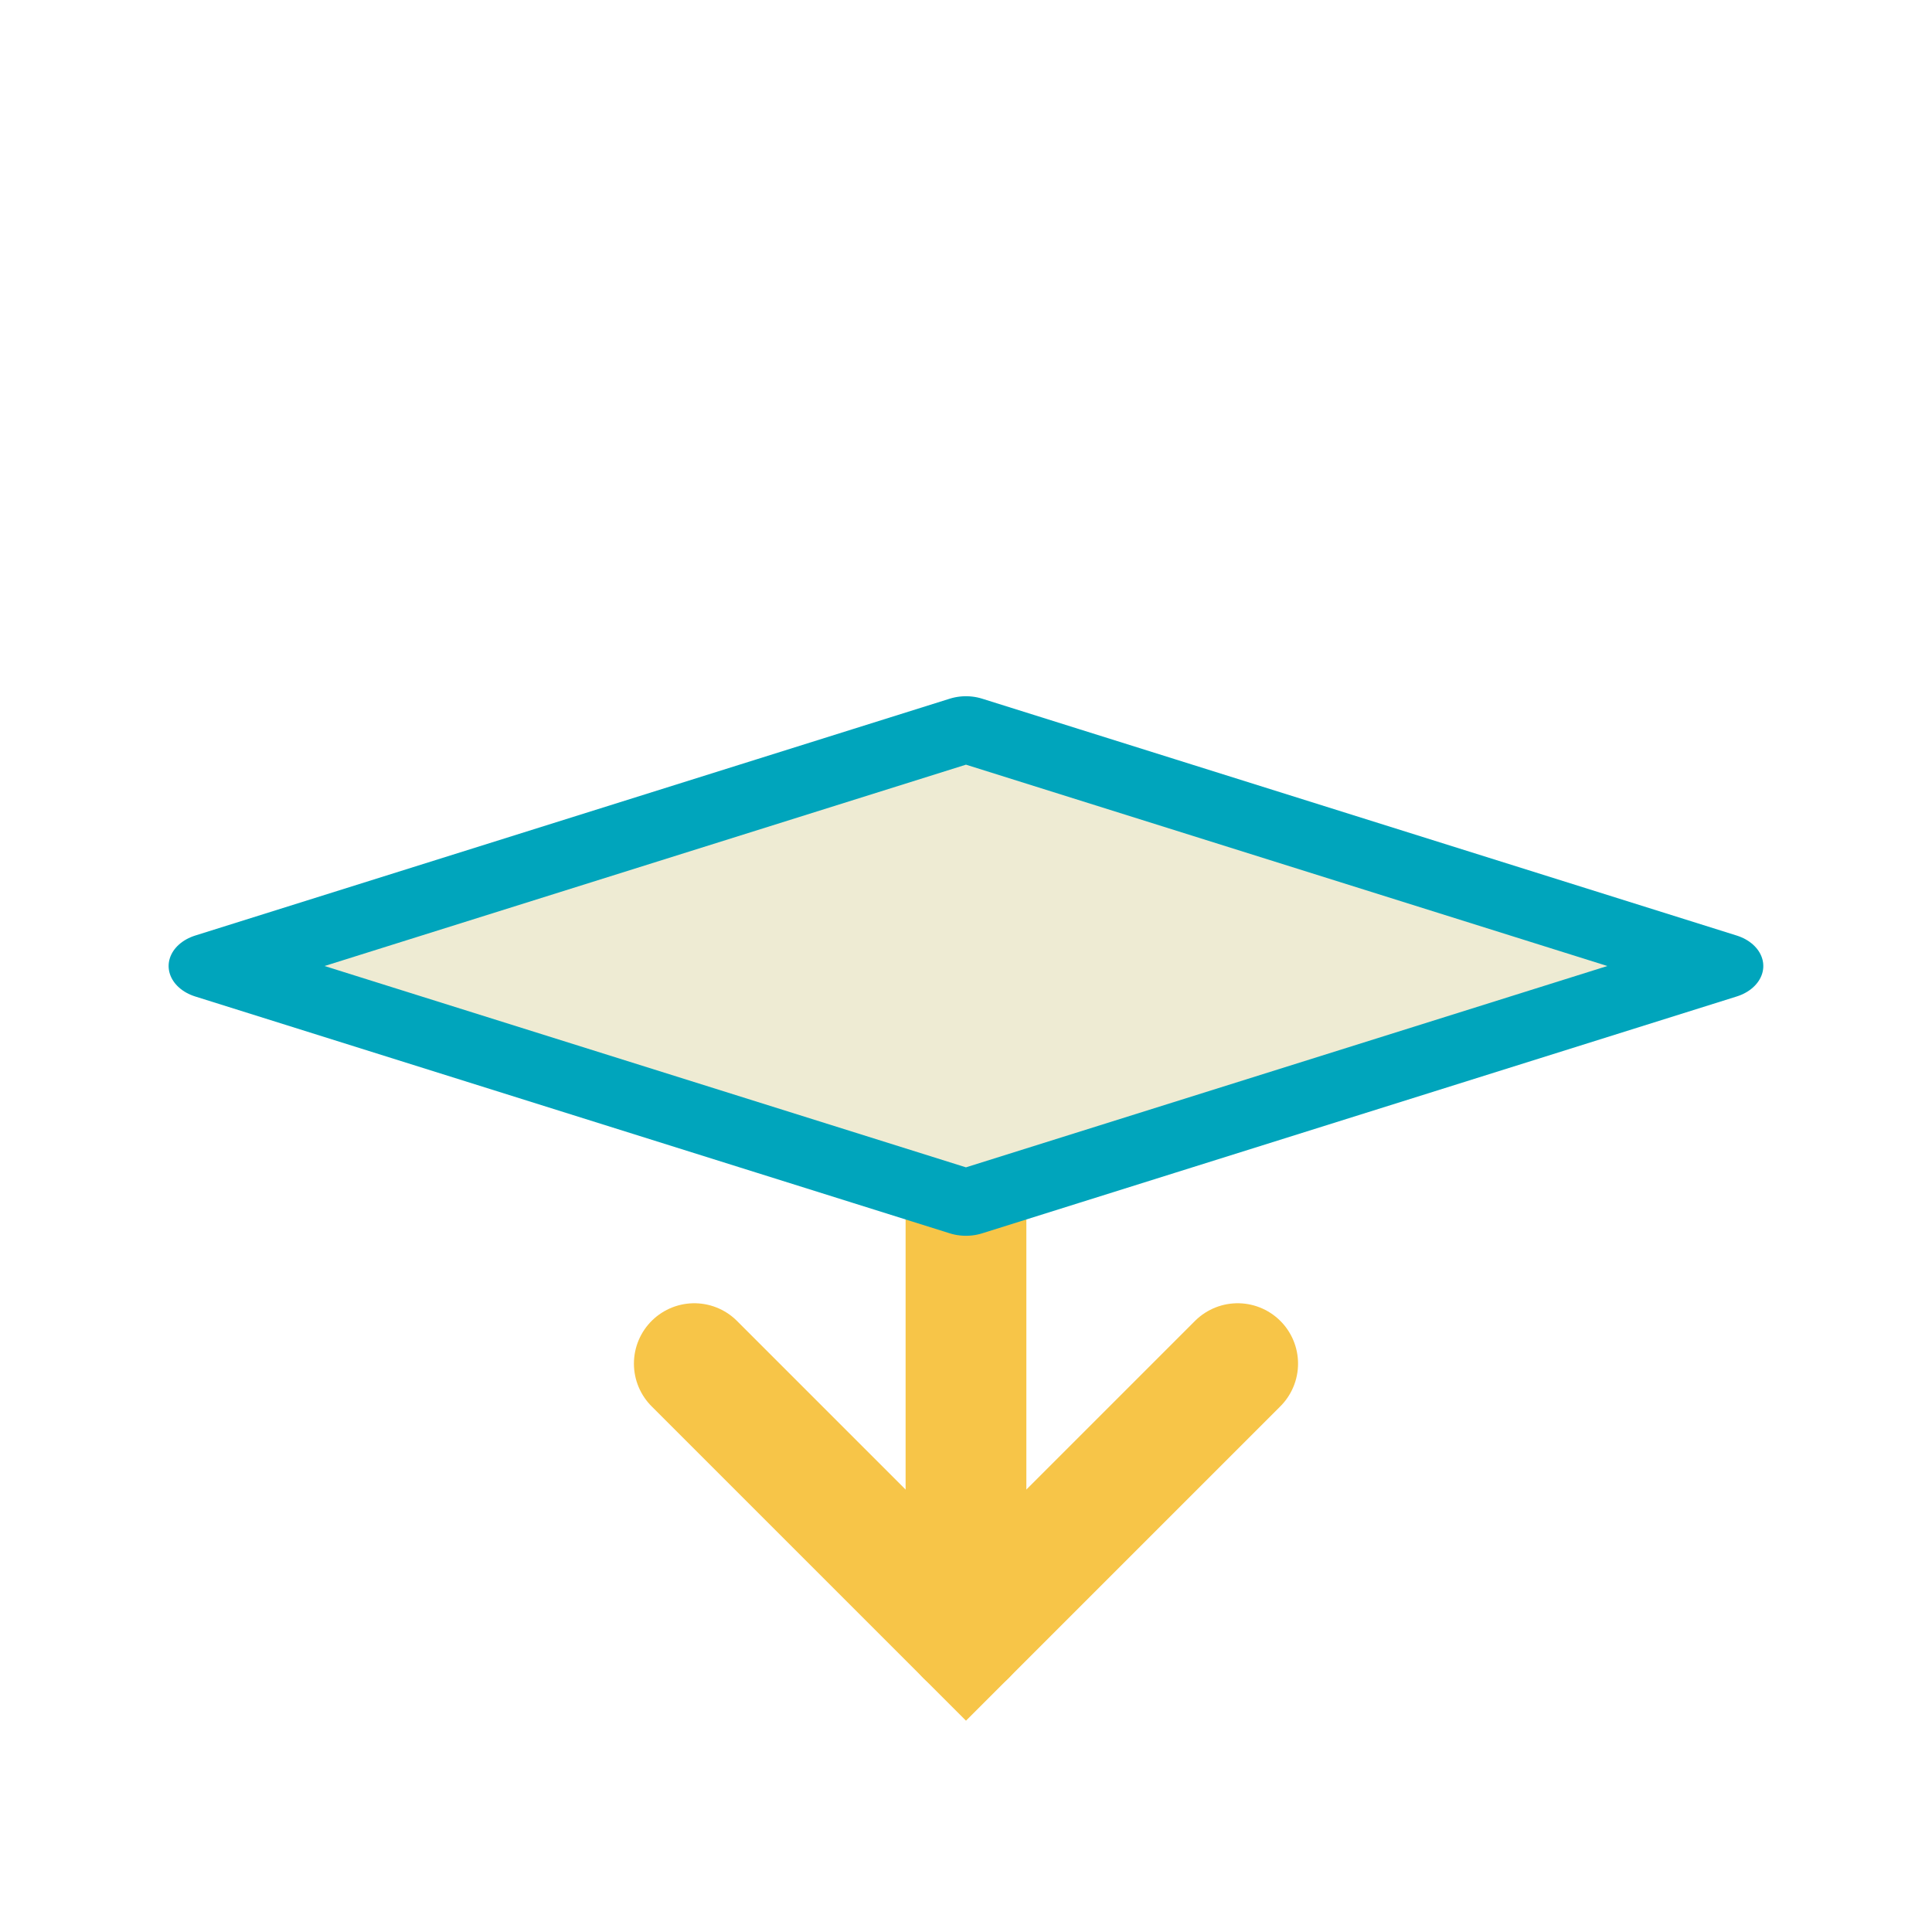
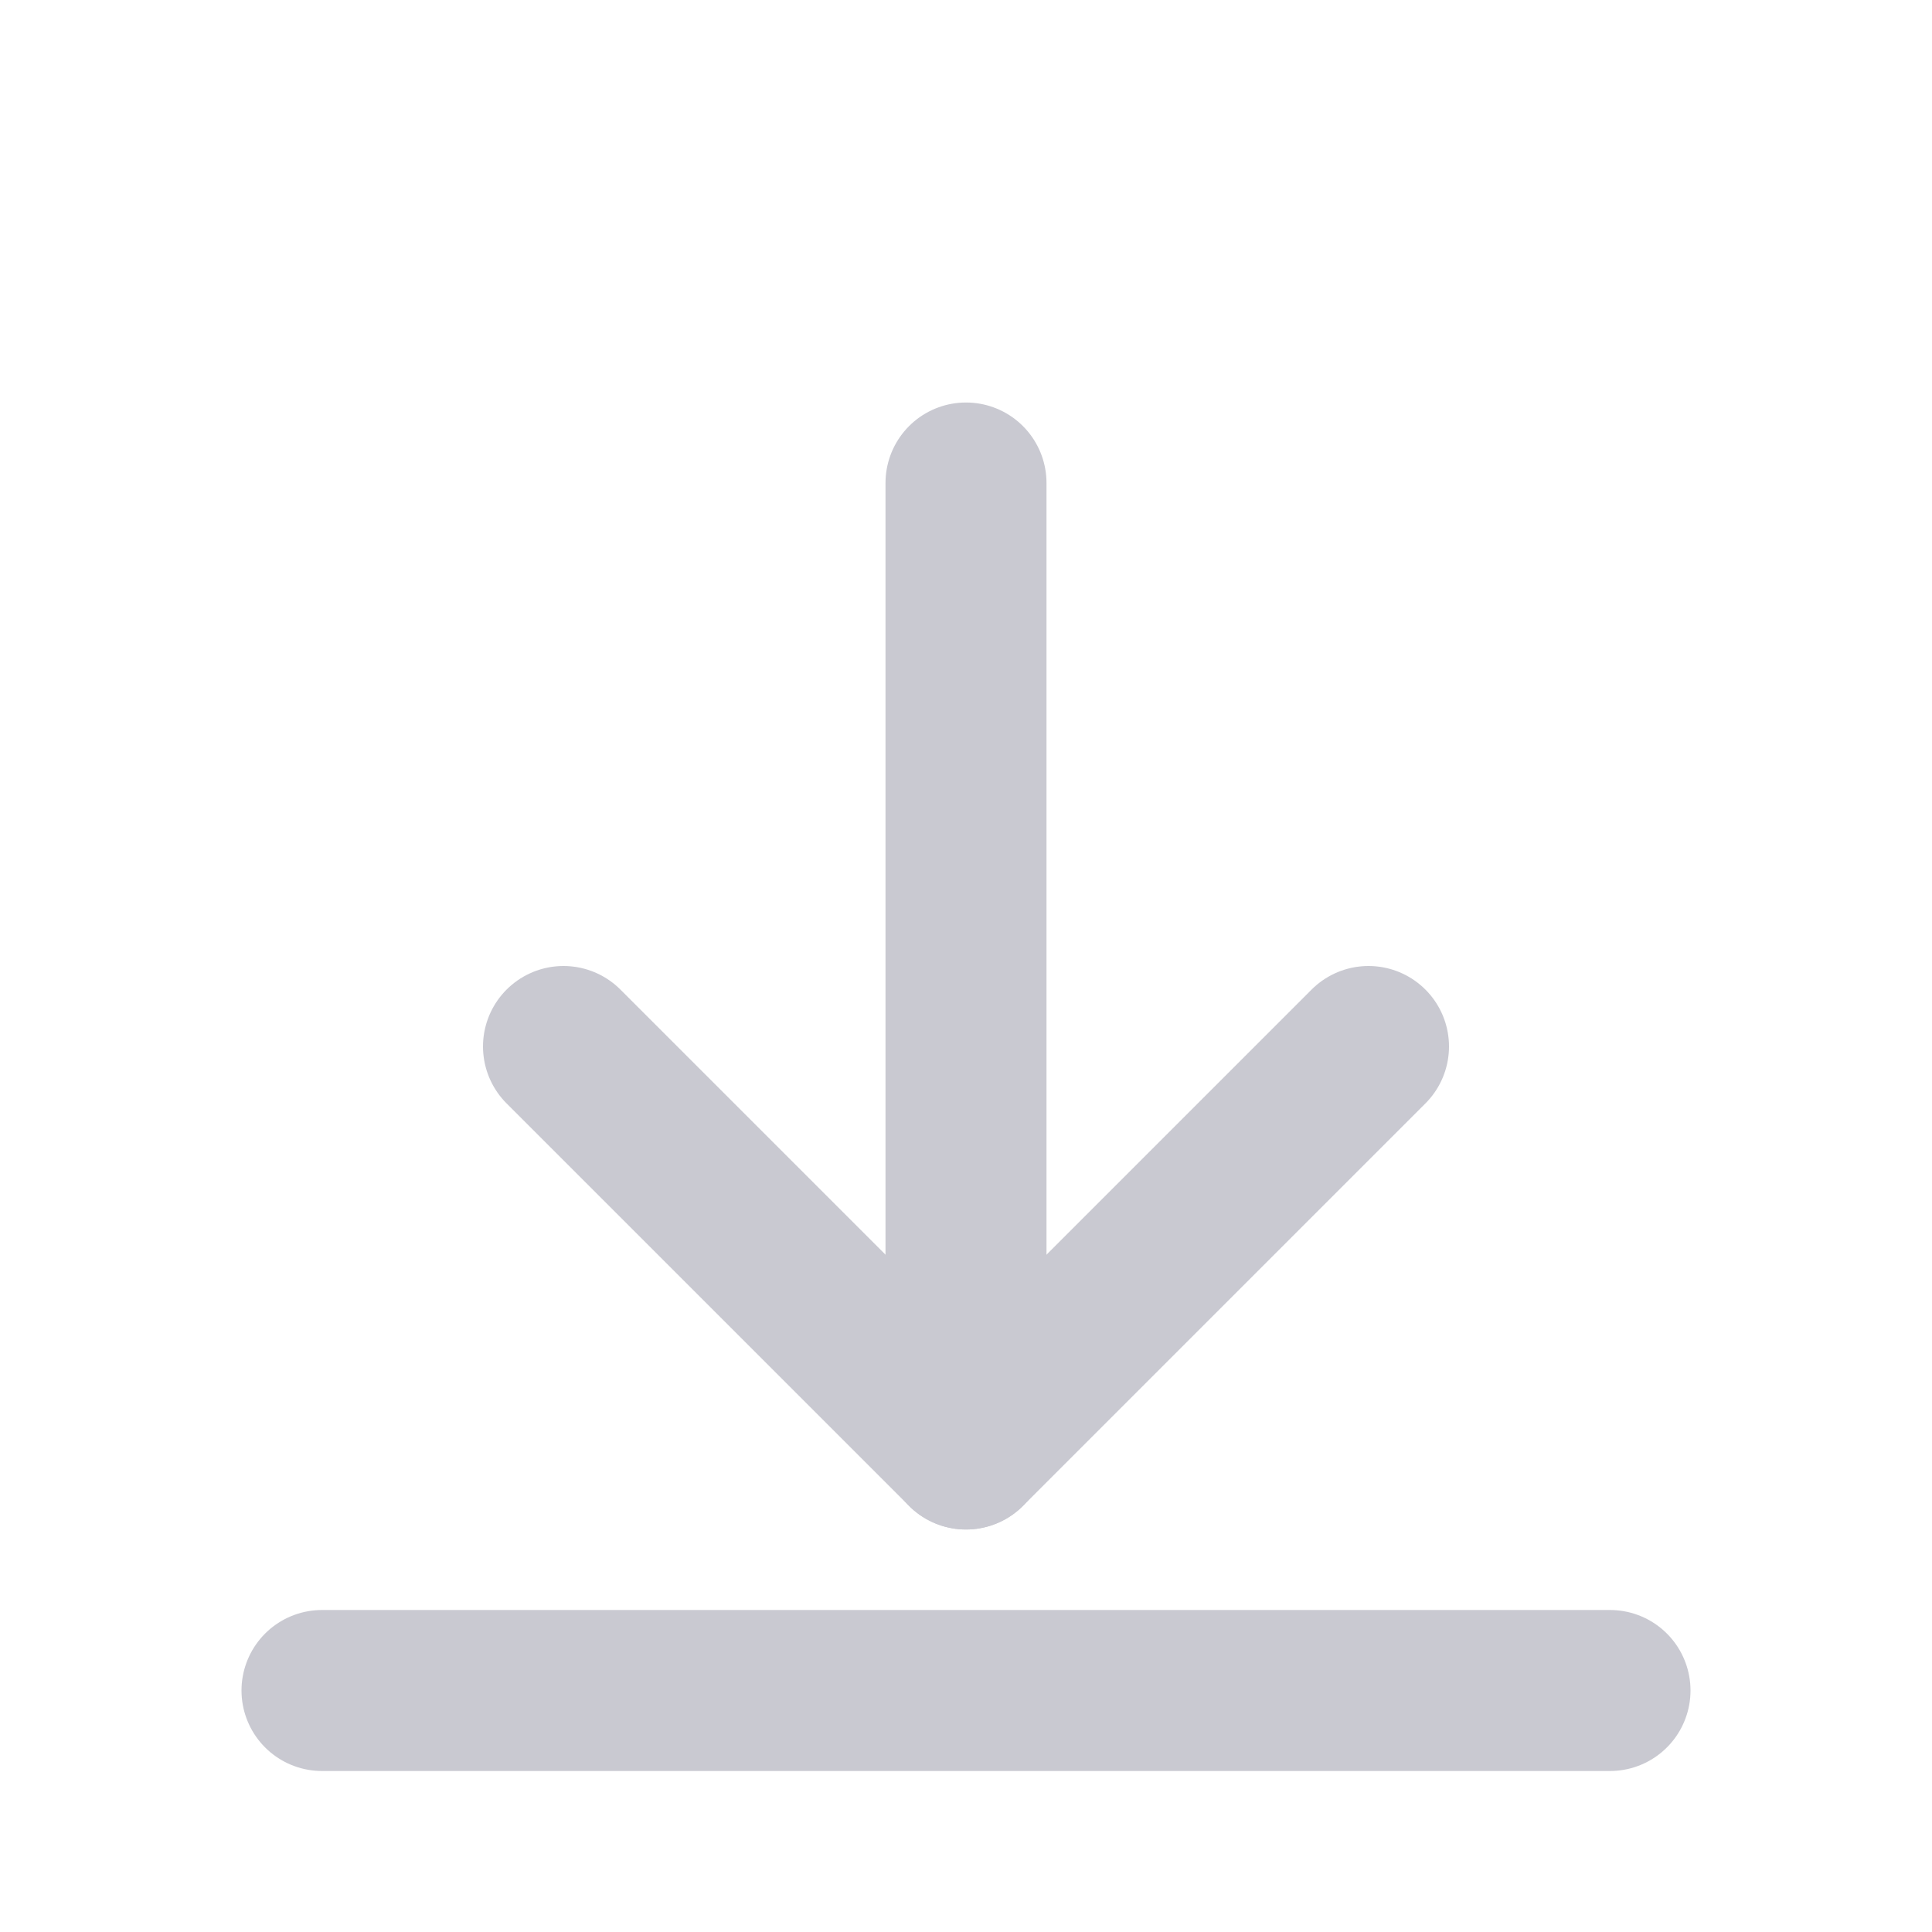
- <svg xmlns="http://www.w3.org/2000/svg" width="100%" height="100%" viewBox="0 0 128 128" version="1.1" xml:space="preserve" style="fill-rule:evenodd;clip-rule:evenodd;stroke-linecap:round;stroke-miterlimit:10;">
-   <g transform="matrix(1,0,0,1,-4200,-200)">
-     <g id="lower-dark" transform="matrix(0.248227,0,0,0.312796,4200.45,199.973)">
-       <rect x="-1.829" y="0.088" width="515.658" height="409.212" style="fill:none;" />
-       <clipPath id="_clip1">
-         <rect x="-1.829" y="0.088" width="515.658" height="409.212" />
-       </clipPath>
-       <g clip-path="url(#_clip1)">
-         <g transform="matrix(8.25152,0,0,-5.21779,-11760.4,400.633)">
-           <g transform="matrix(0.488223,0,0,-0.612705,1425.02,76.7653)">
-             <path d="M82,90.343L64,108.343L46,90.343" style="fill:none;stroke:rgb(247,197,72);stroke-width:8px;" />
-             <path d="M64,64C64,64 64,95.256 64,108.343" style="fill:none;stroke:rgb(247,197,72);stroke-width:8px;stroke-linejoin:round;stroke-miterlimit:1;" />
-           </g>
-         </g>
-         <g transform="matrix(5.2932,0,0,3.23402,-17021,111.539)">
-           <path d="M3264,13.291L3302.05,28.805L3264,44.318L3225.95,28.805L3264,13.291Z" style="fill:rgb(238,235,211);stroke:rgb(0,165,188);stroke-width:4.31px;stroke-linejoin:round;stroke-miterlimit:1;" />
-         </g>
-       </g>
-     </g>
-   </g>
+ <svg xmlns="http://www.w3.org/2000/svg" viewBox="0 0 24 24" width="24" height="24" fill="none" stroke="#C9C9D1" stroke-width="2" stroke-linecap="round" stroke-linejoin="round">
+   <polyline points="7 13 12 18 17 13" />
+   <line x1="12" y1="6" x2="12" y2="18" />
+   <line x1="4" y1="21" x2="20" y2="21" />
</svg>
